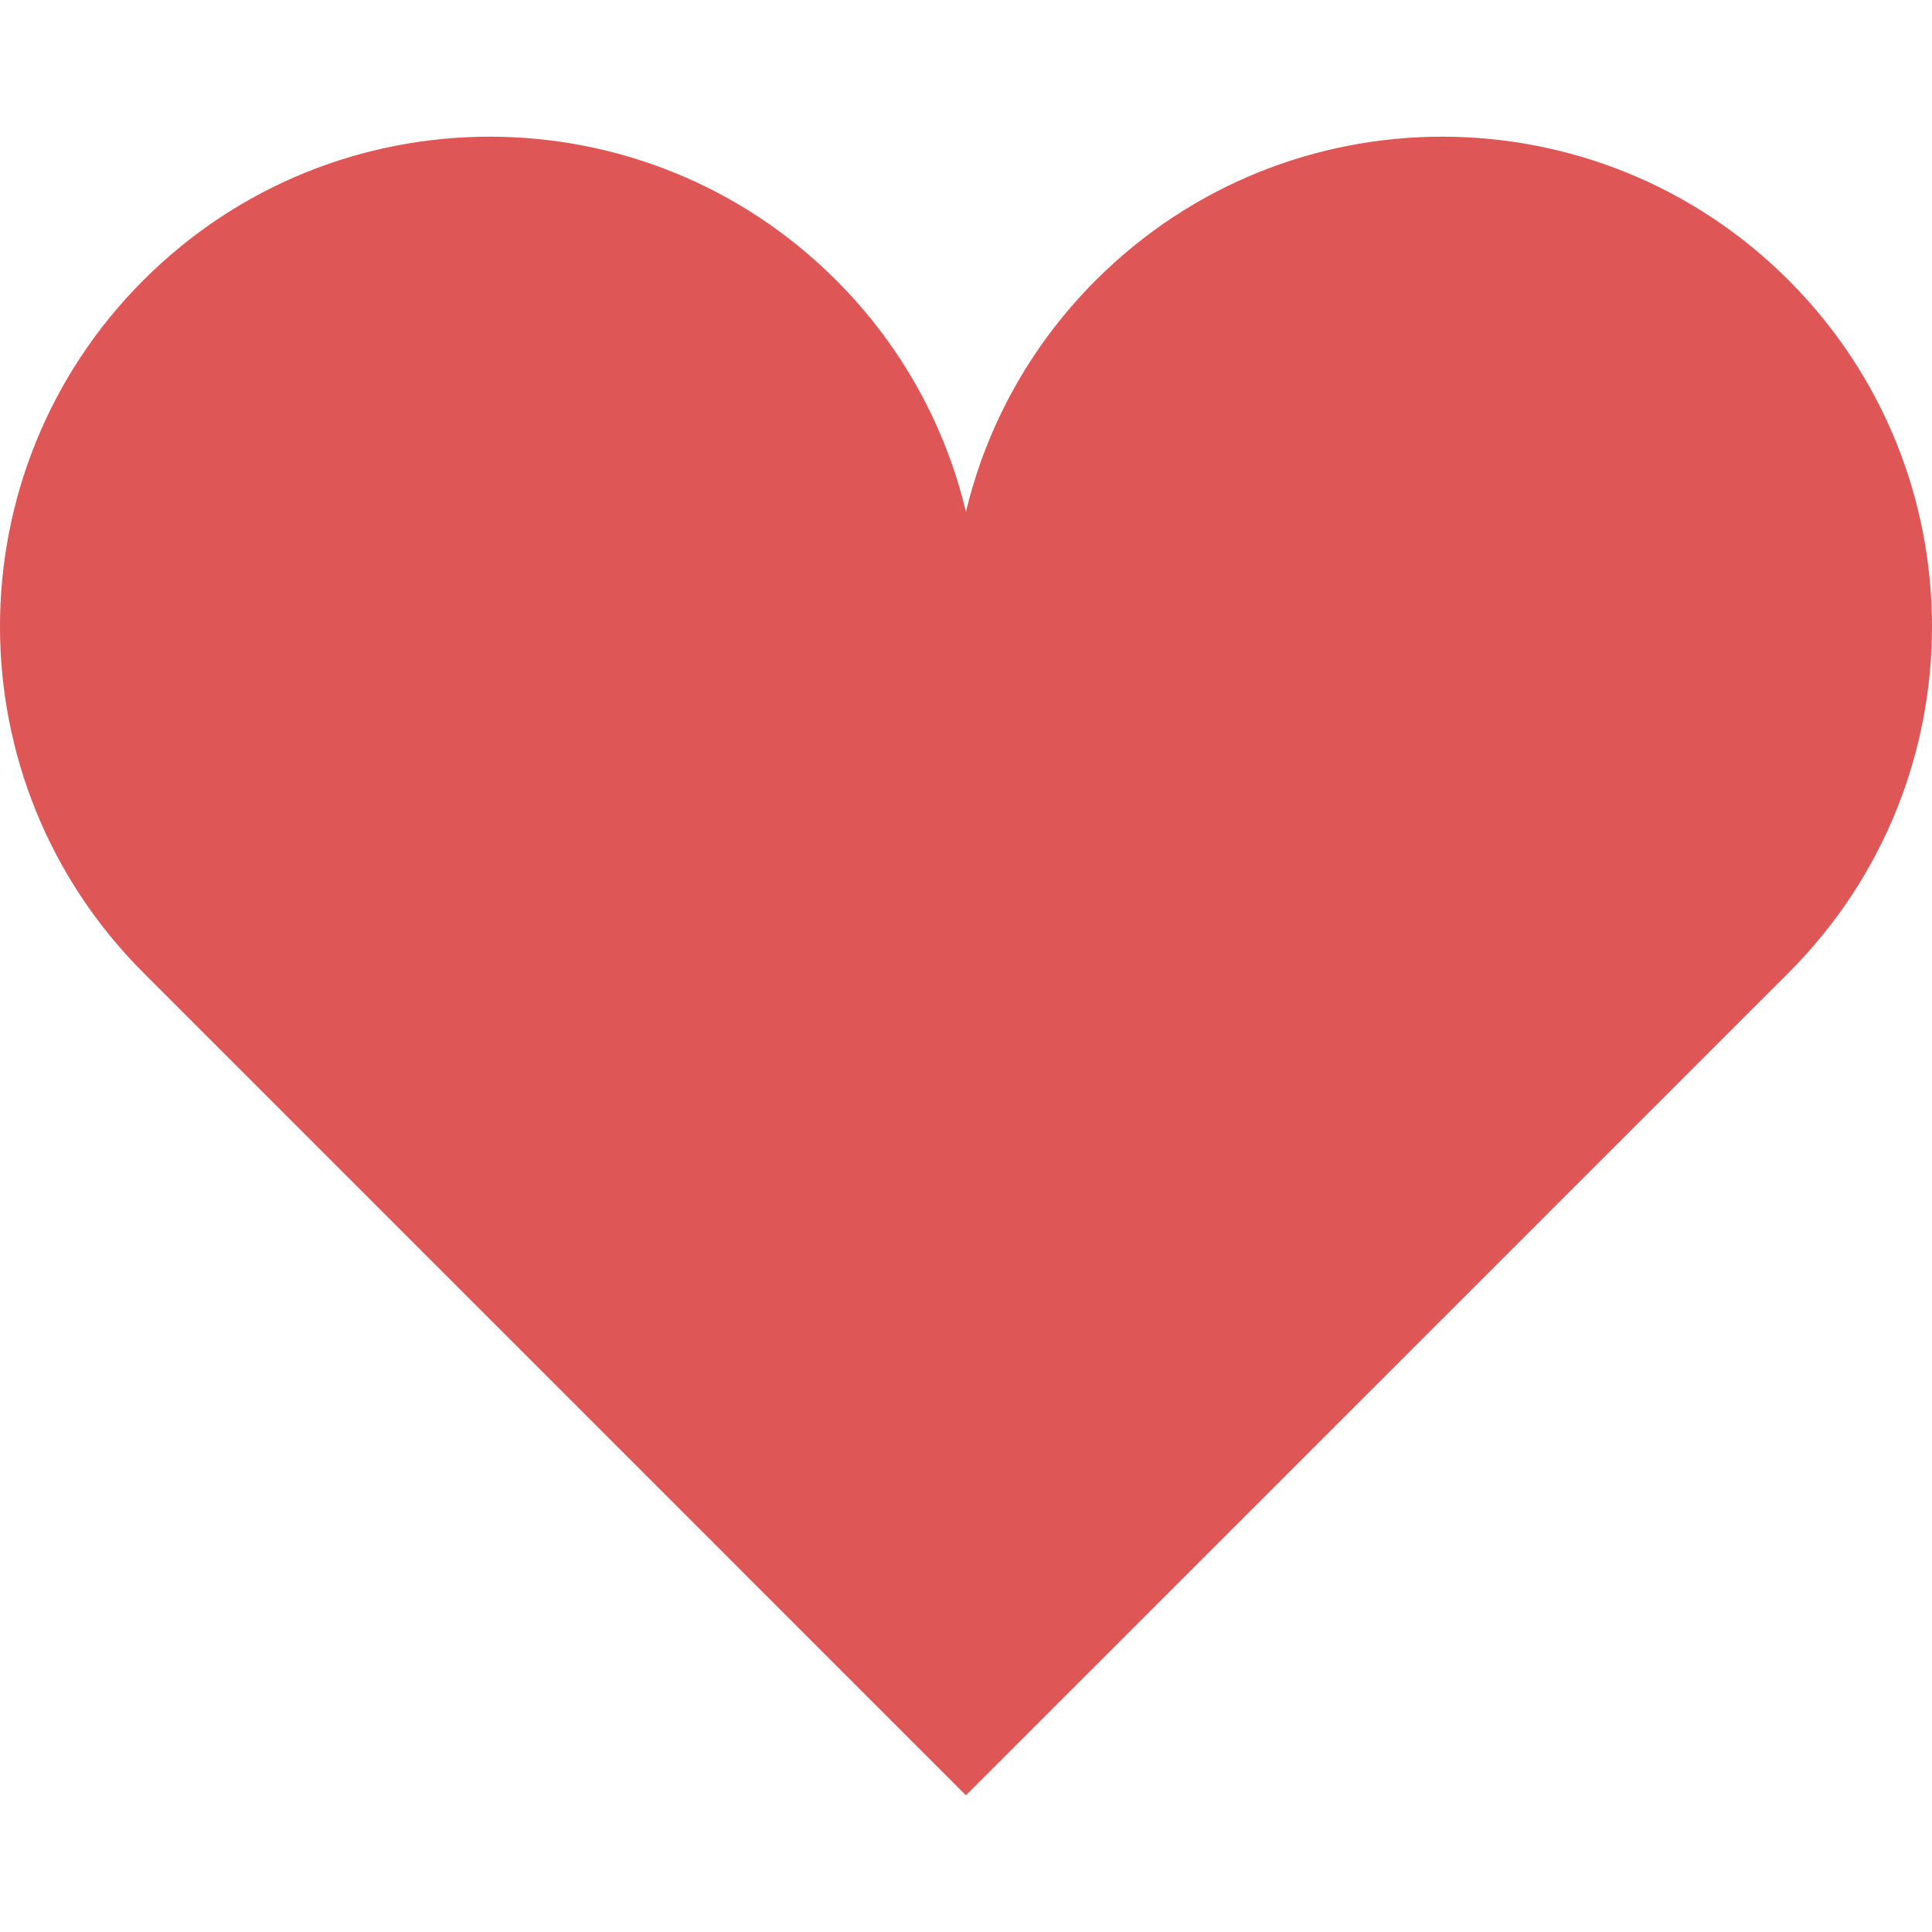
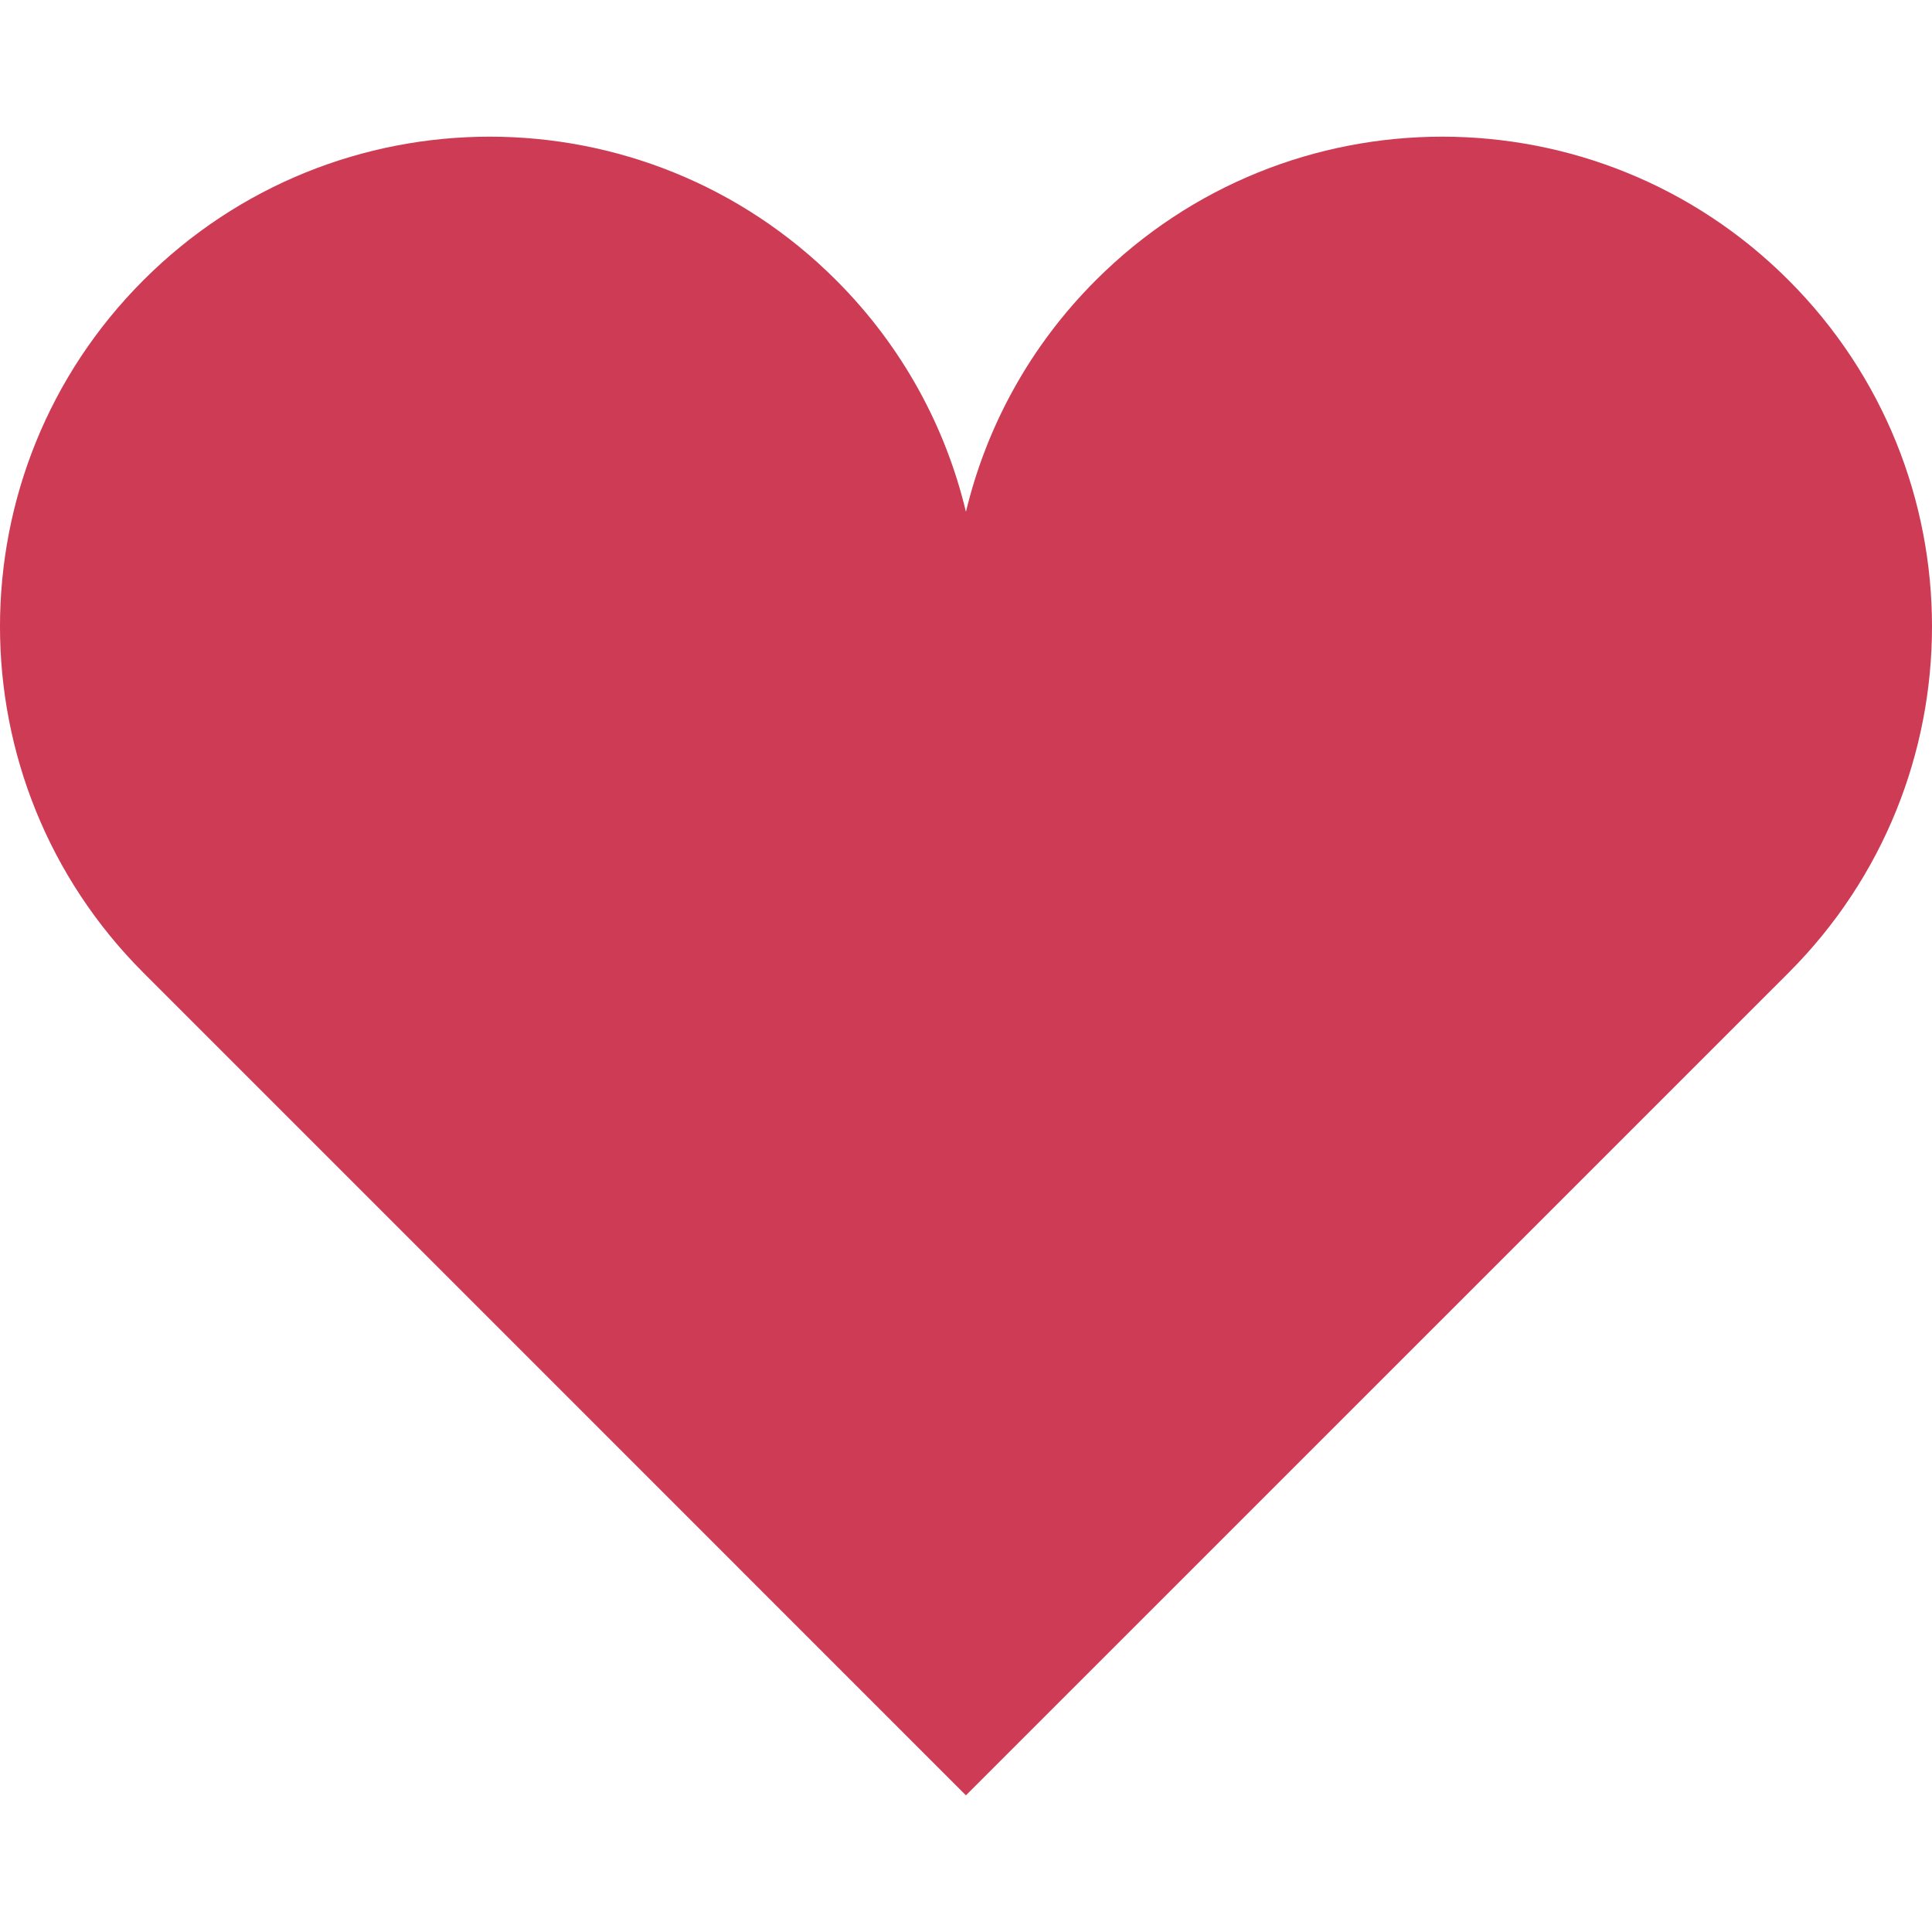
<svg xmlns="http://www.w3.org/2000/svg" version="1.1" id="_x32_" x="0px" y="0px" width="512px" height="512px" viewBox="0 0 512 512" style="width: 64px; height: 64px; opacity: 1;" xml:space="preserve">
  <style type="text/css">

	.st0{fill:#4B4B4B;}

</style>
  <g>
-     <path class="st0" d="M473.984,74.248c-50.688-50.703-132.875-50.703-183.563,0c-17.563,17.547-29.031,38.891-34.438,61.391   c-5.375-22.5-16.844-43.844-34.406-61.391c-50.688-50.703-132.875-50.703-183.563,0c-50.688,50.688-50.688,132.875,0,183.547   l217.969,217.984l218-217.984C524.672,207.123,524.672,124.936,473.984,74.248z" style="fill: rgb(223, 86, 86);" />
+     <path class="st0" d="M473.984,74.248c-50.688-50.703-132.875-50.703-183.563,0c-17.563,17.547-29.031,38.891-34.438,61.391   c-5.375-22.5-16.844-43.844-34.406-61.391c-50.688-50.703-132.875-50.703-183.563,0c-50.688,50.688-50.688,132.875,0,183.547   l217.969,217.984l218-217.984C524.672,207.123,524.672,124.936,473.984,74.248z" style="fill: rgb(205, 59, 84);" />
  </g>
</svg>
